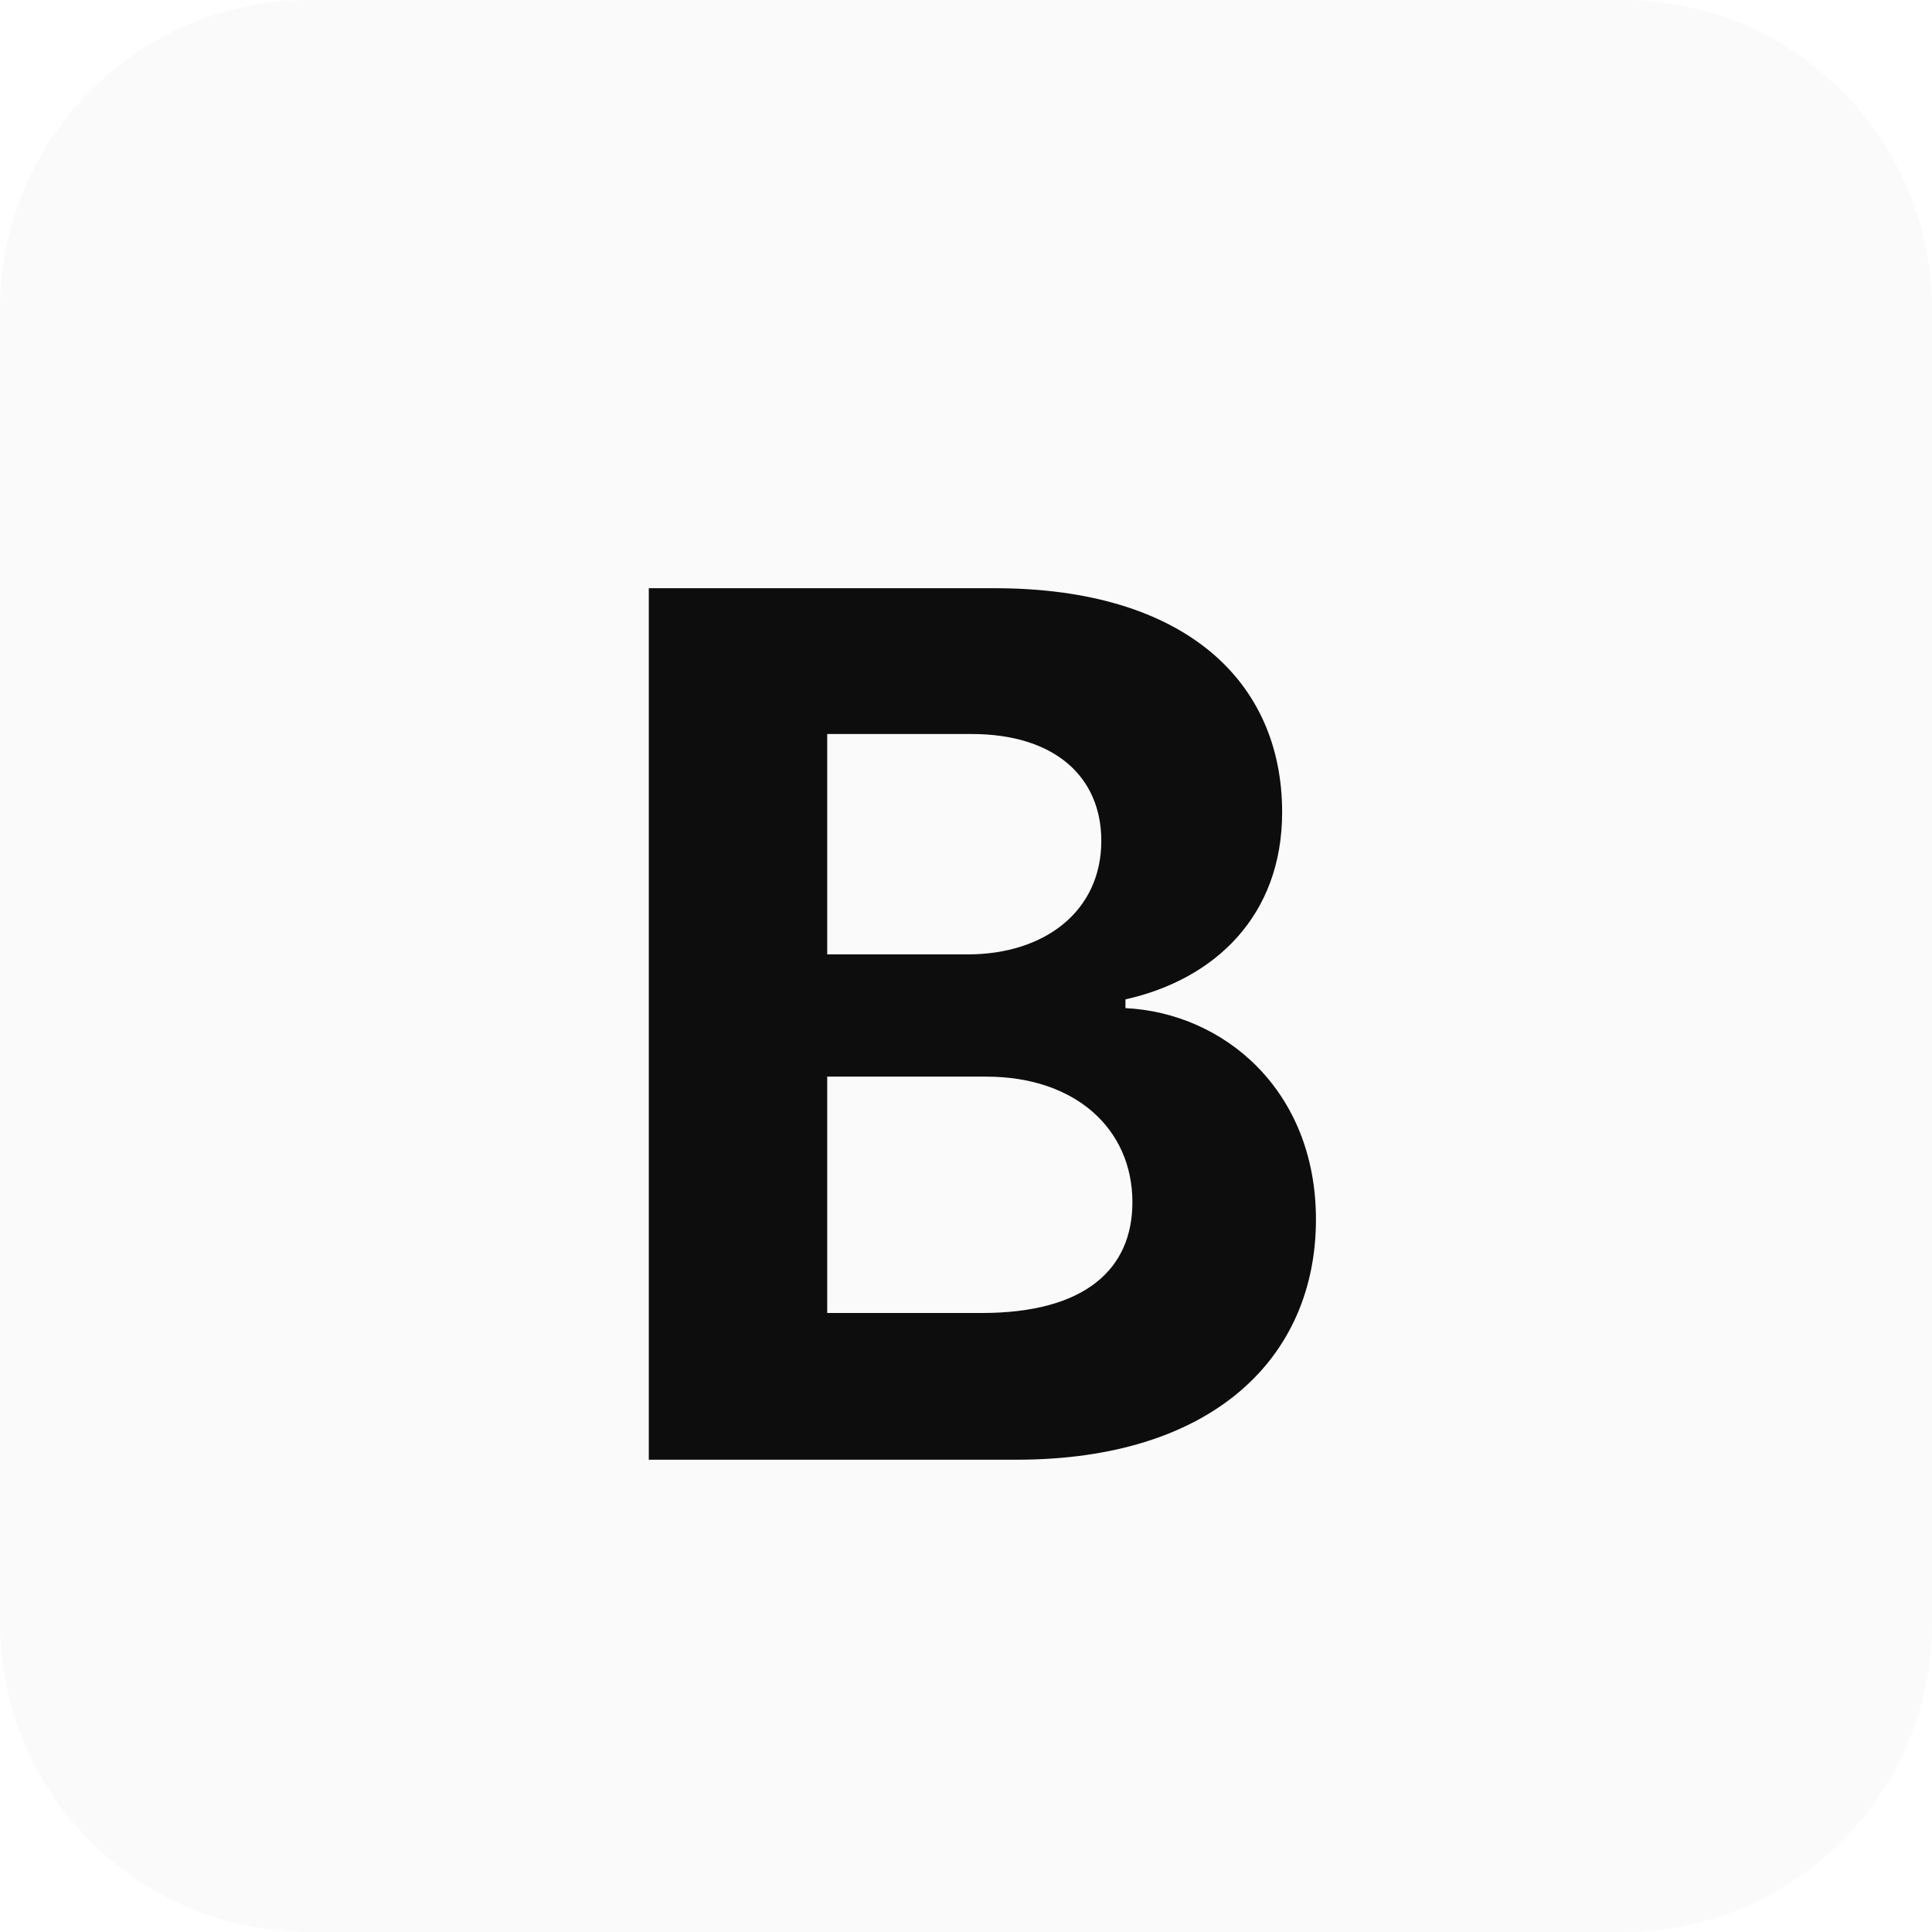
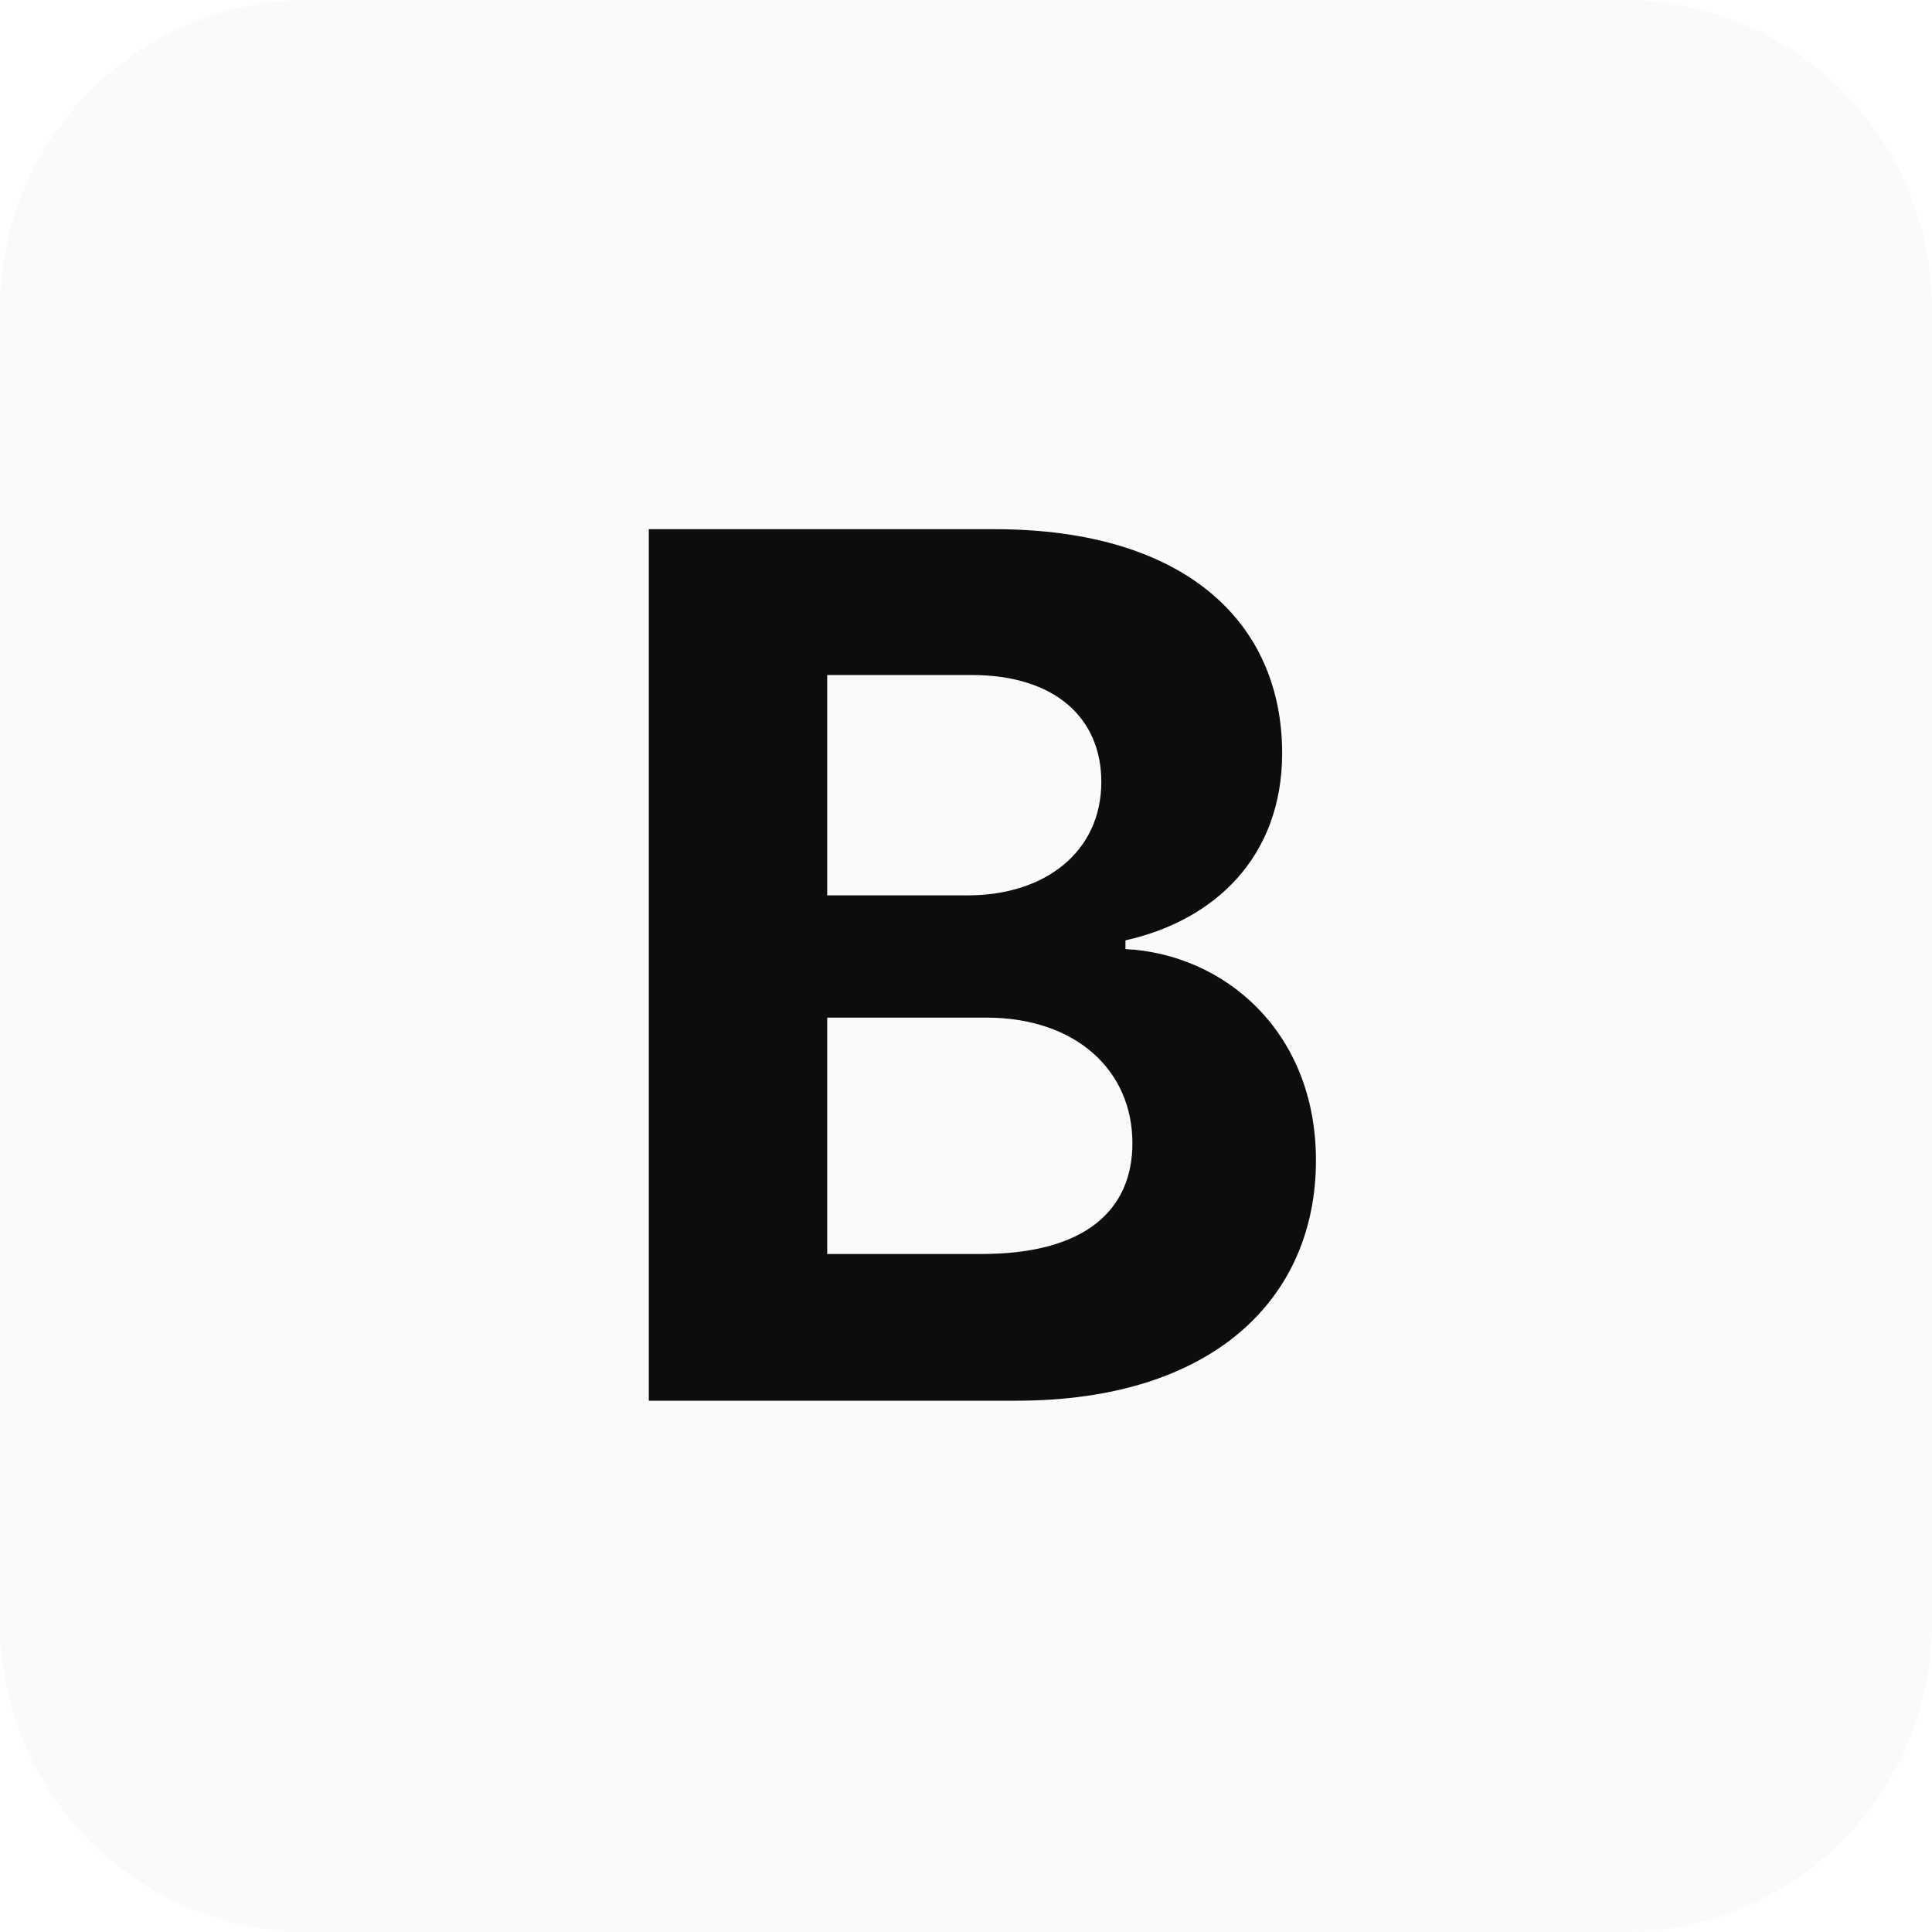
<svg xmlns="http://www.w3.org/2000/svg" viewBox="0 0 100 100">
  <rect width="100" height="100" rx="16" fill="#fafafa" />
-   <text x="50" y="53" dominant-baseline="central" text-anchor="middle" font-family="Inter, 'Helvetica Neue', Helvetica, Arial, sans-serif" font-weight="700" font-size="62" fill="#0d0d0d">B</text>
+   <text x="50" y="72.5" text-anchor="middle" font-family="Inter, 'Helvetica Neue', Helvetica, Arial, sans-serif" font-weight="700" font-size="62" fill="#0d0d0d">B</text>
</svg>
